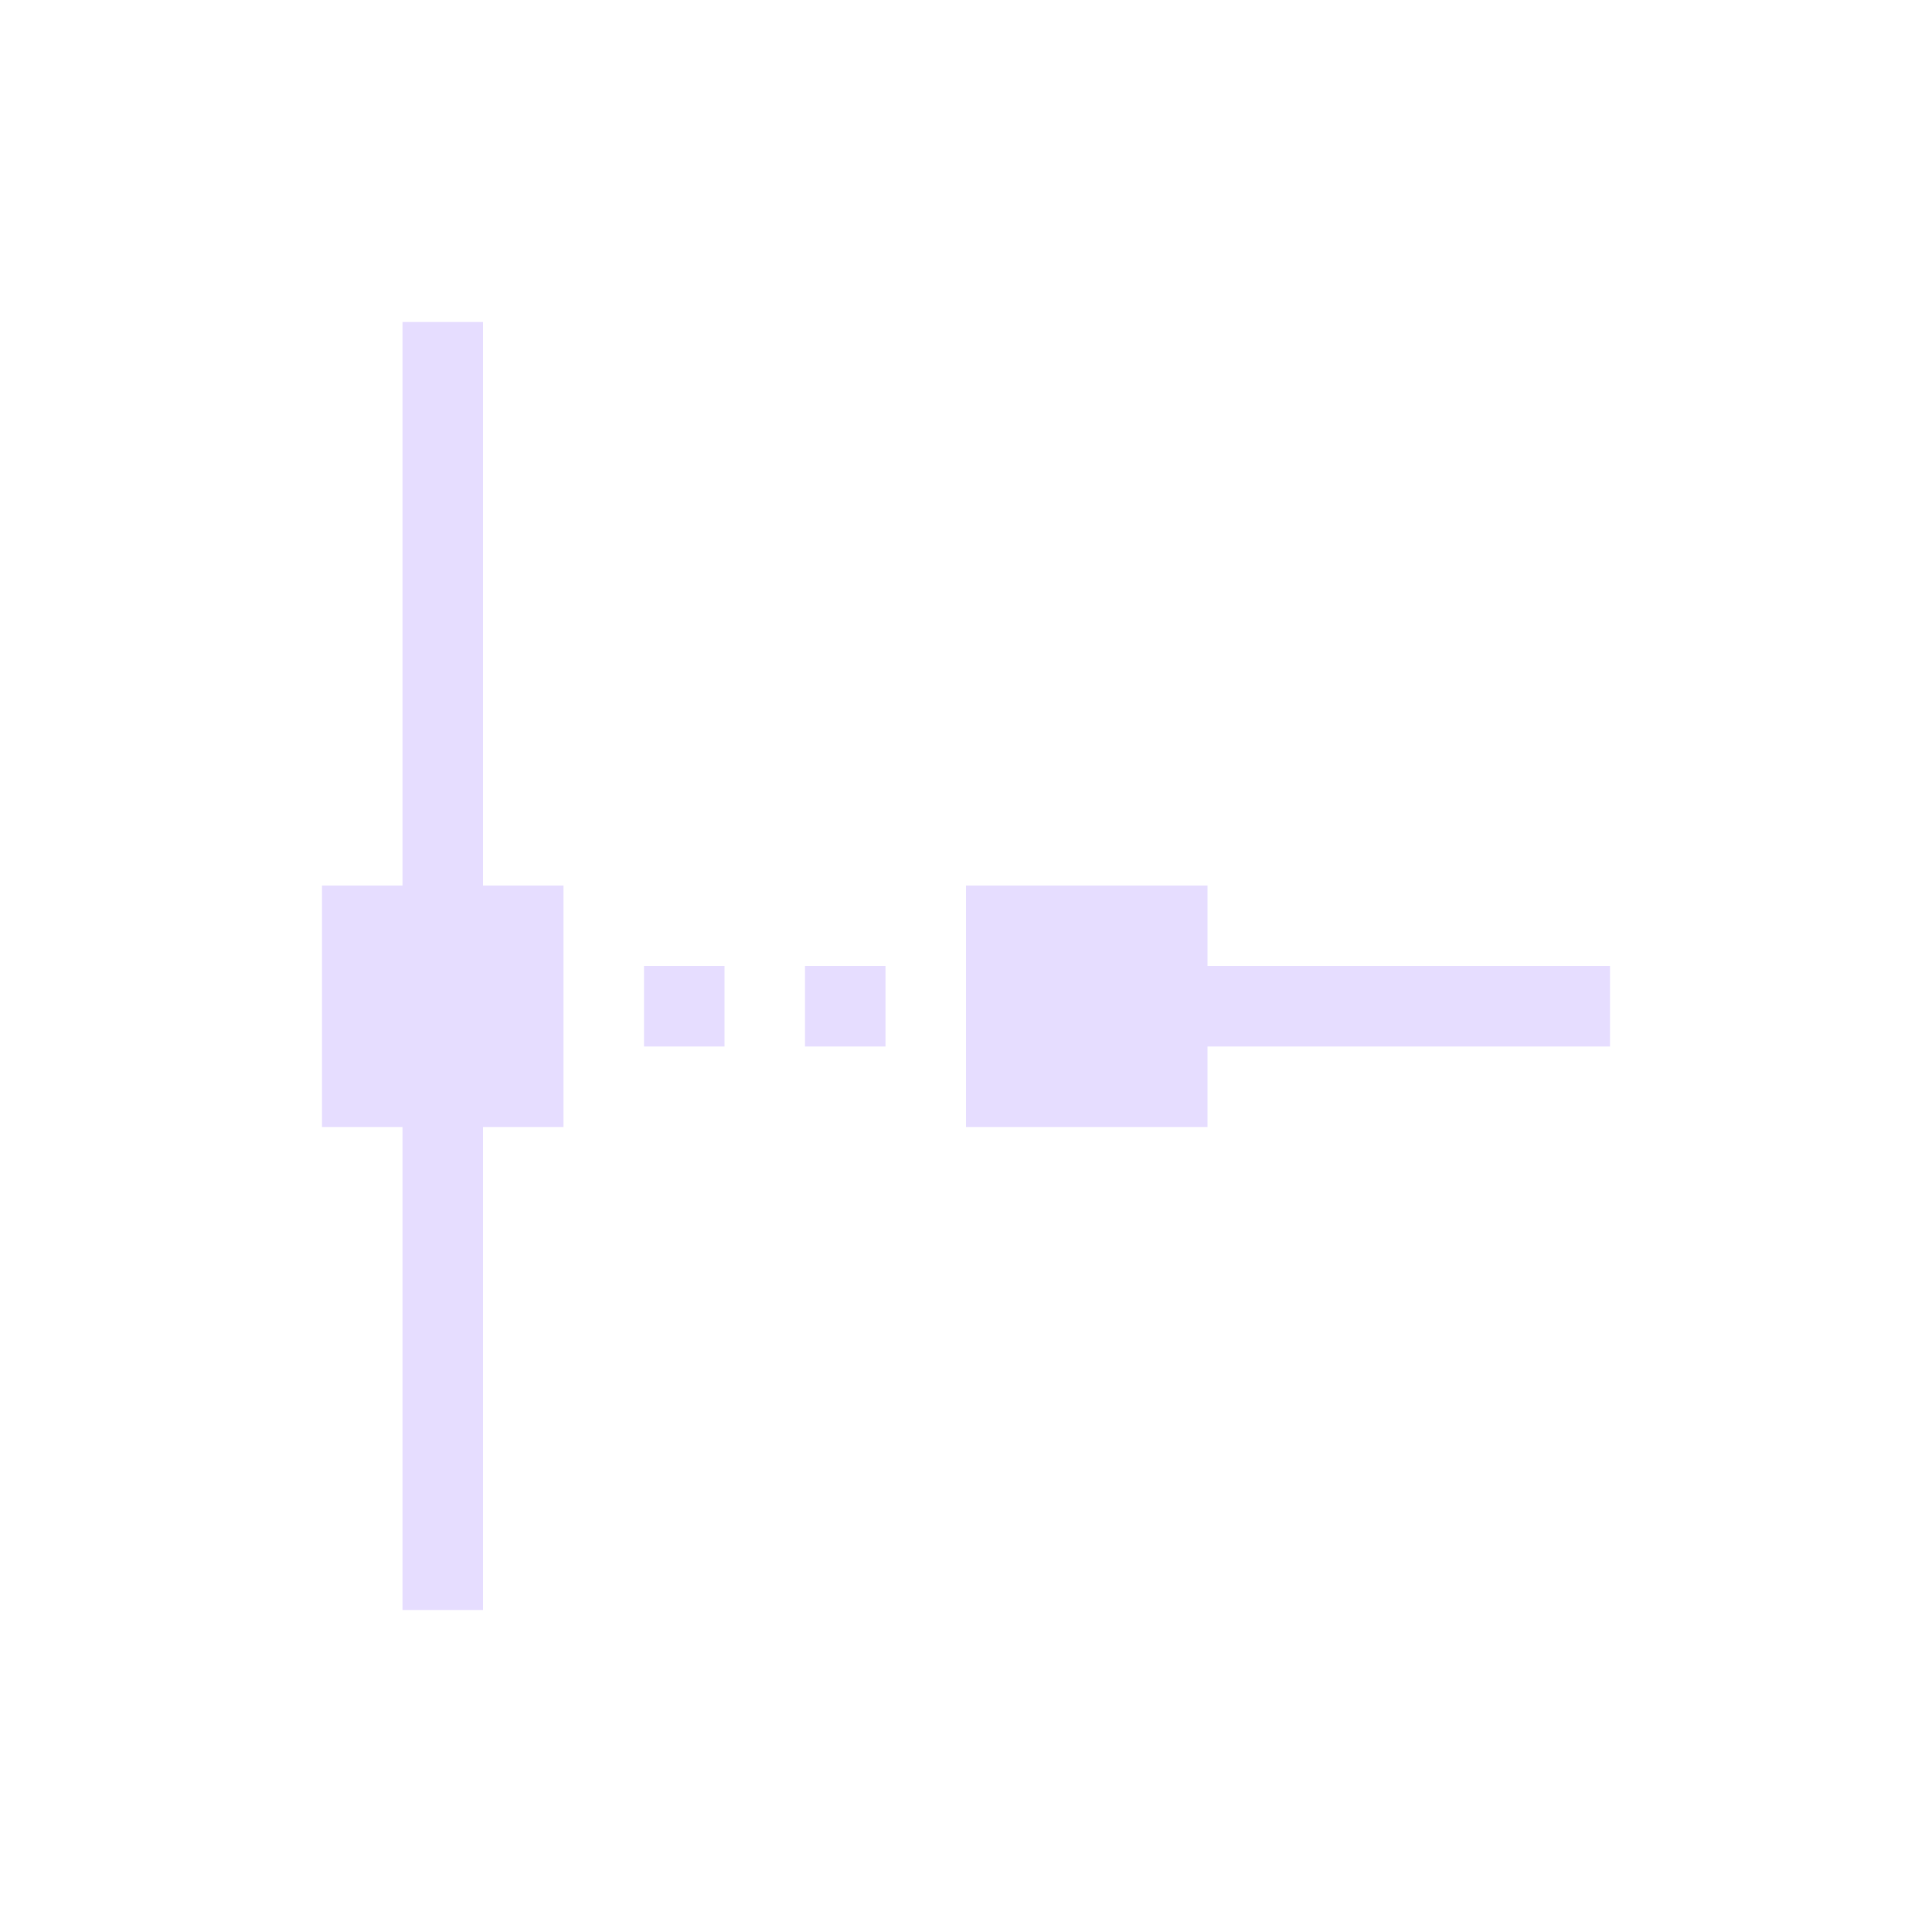
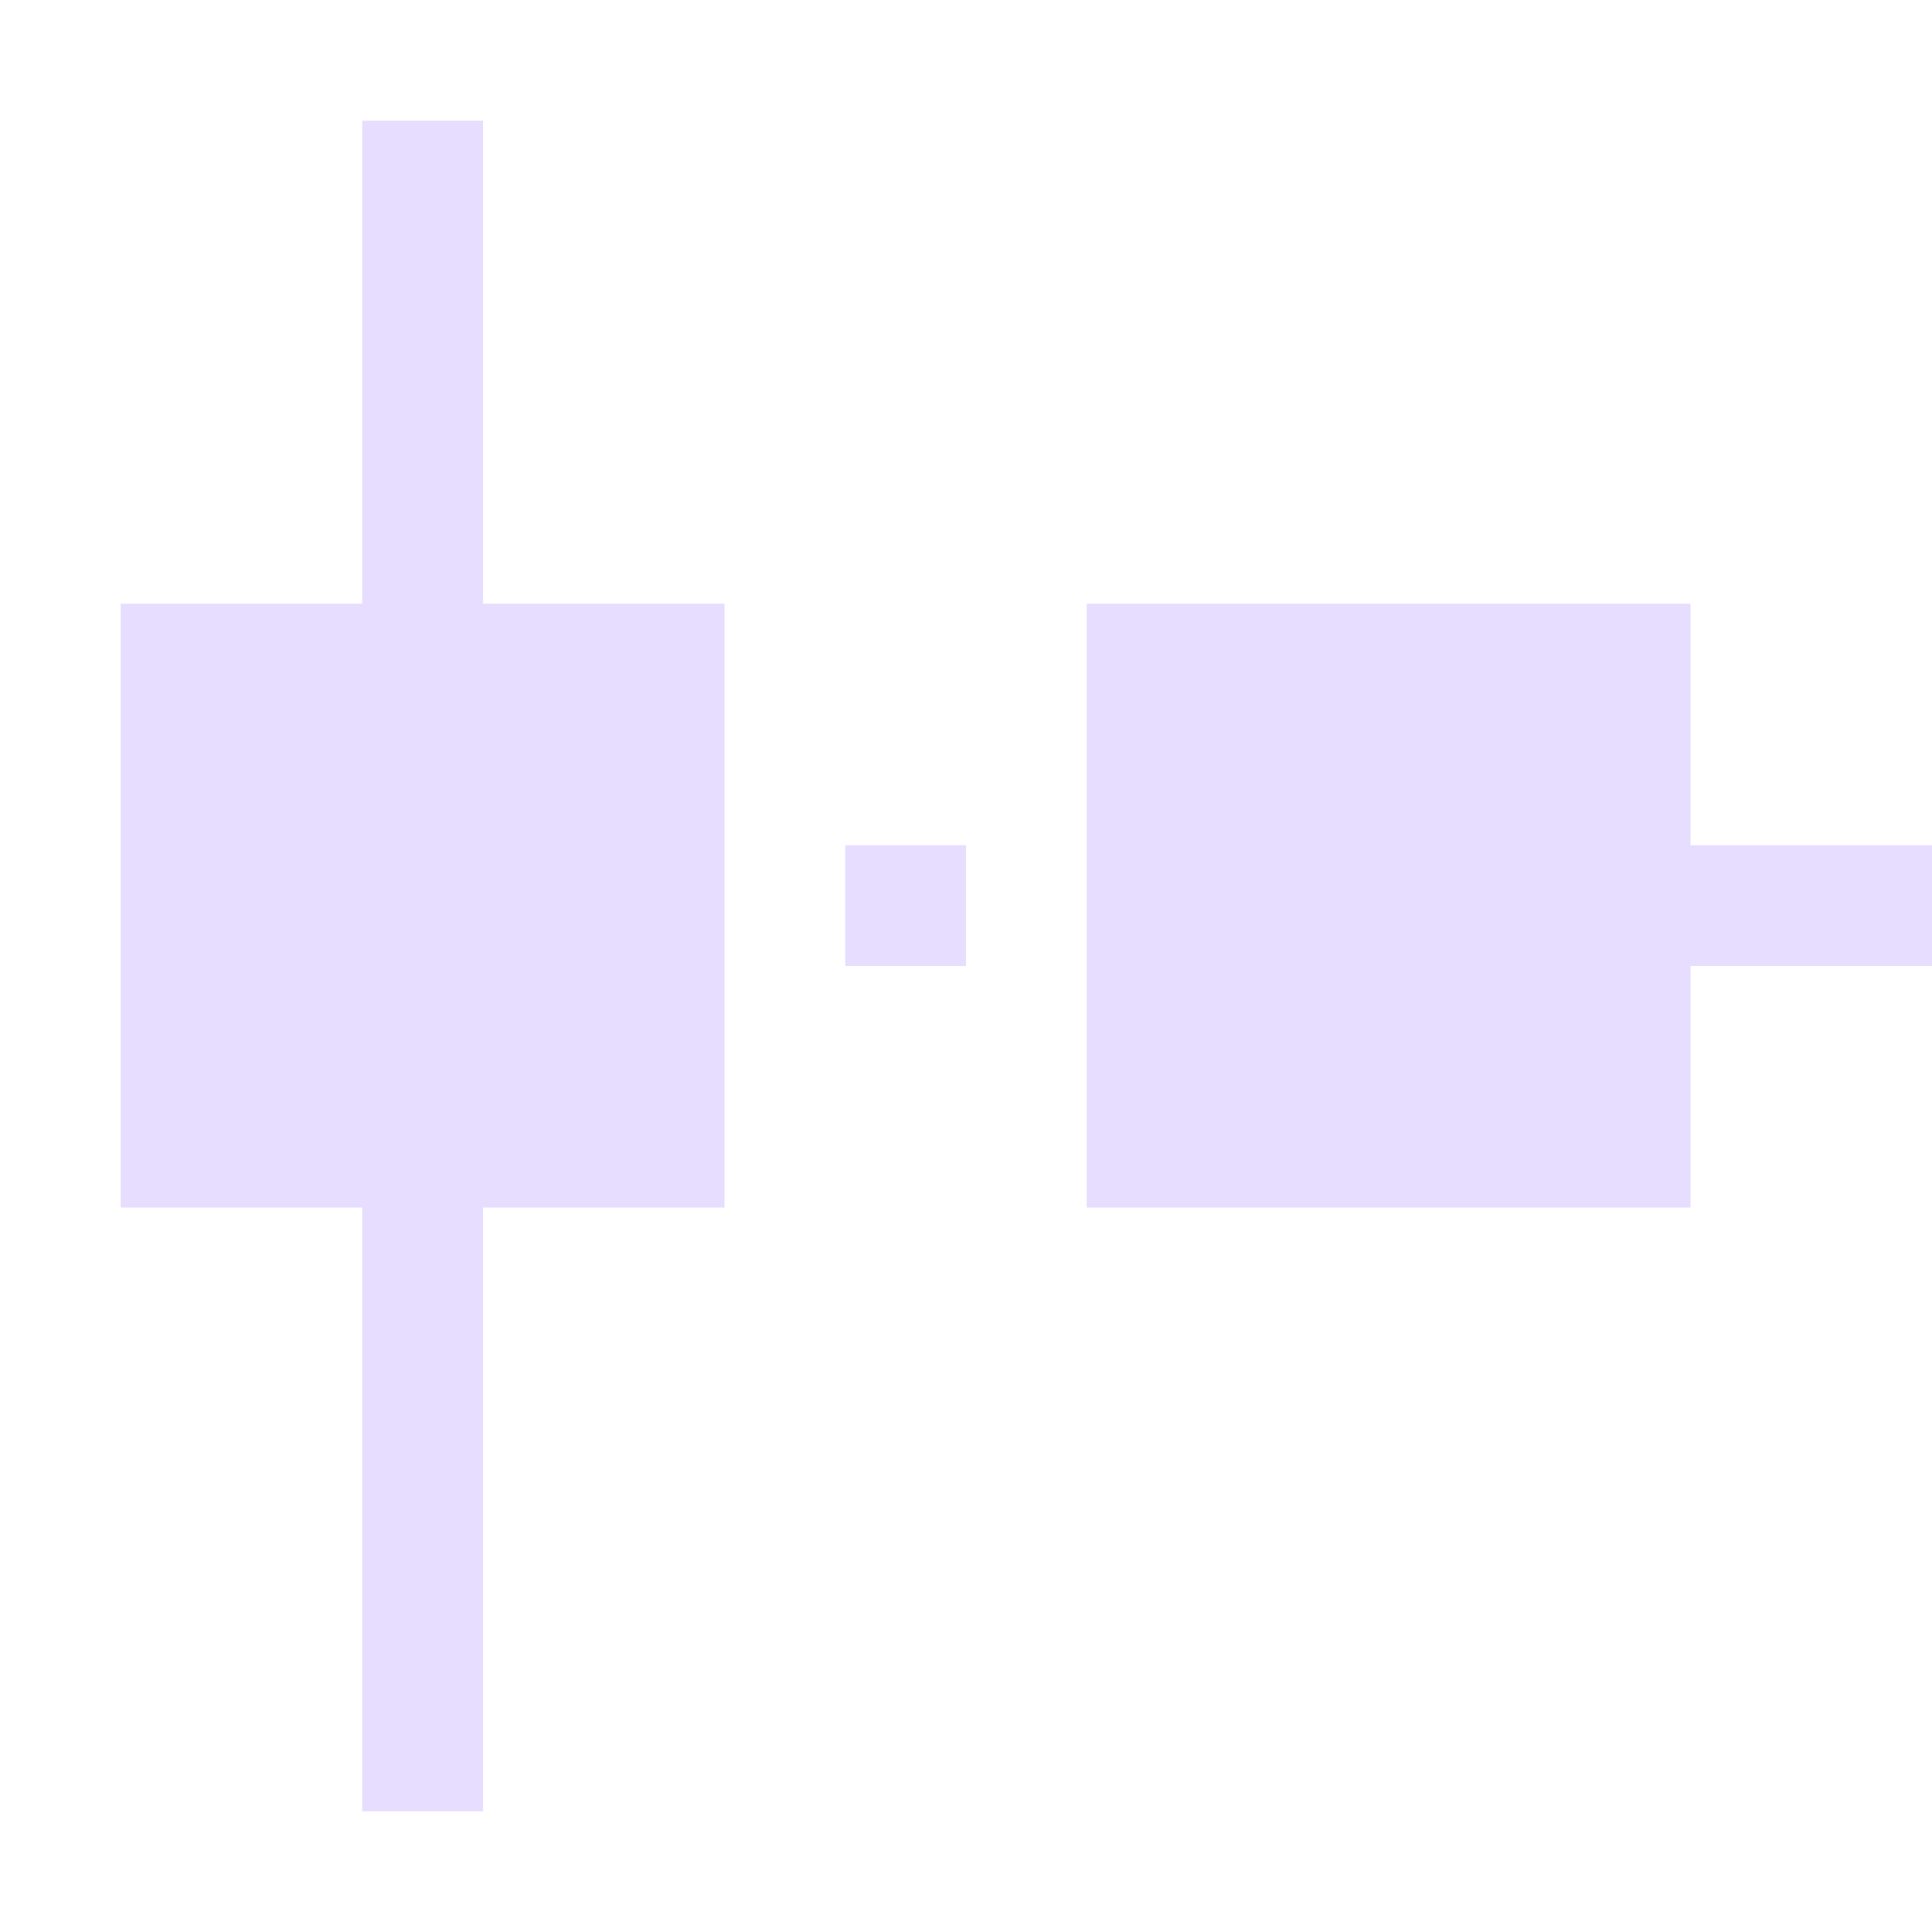
- <svg xmlns="http://www.w3.org/2000/svg" viewBox="0 0 24 24">
+ <svg xmlns="http://www.w3.org/2000/svg" width="16" height="16" viewBox="0 0 16 16">
  <defs>
    <style id="current-color-scheme" type="text/css">
-    .ColorScheme-Text { color:#e6ddff; }
+    .ColorScheme-Text { color: #e6ddff; } .ColorScheme-Highlight { color:#4285f4; }
  </style>
  </defs>
-   <path style="fill:currentColor" class="ColorScheme-Text" d="M 5 4 L 5 11 L 4 11 L 4 14 L 5 14 L 5 20 L 6 20 L 6 14 L 7 14 L 7 11 L 6 11 L 6 4 L 5 4 z M 12 11 L 12 14 L 15 14 L 15 13 L 20 13 L 20 12 L 15 12 L 15 11 L 12 11 z M 8 12 L 8 13 L 9 13 L 9 12 L 8 12 z M 10 12 L 10 13 L 11 13 L 11 12 L 10 12 z" />
+   <path fill="currentColor" class="ColorScheme-Text" d="M 3 1 L 3 5 L 1 5 L 1 10 L 3 10 L 3 15 L 4 15 L 4 10 L 6 10 L 6 5 L 4 5 L 4 1 L 3 1 z M 9 5 L 9 10 L 14 10 L 14 8 L 16 8 L 16 7 L 14 7 L 14 5 L 9 5 z M 7 7 L 7 8 L 8 8 L 8 7 L 7 7 z" />
</svg>
